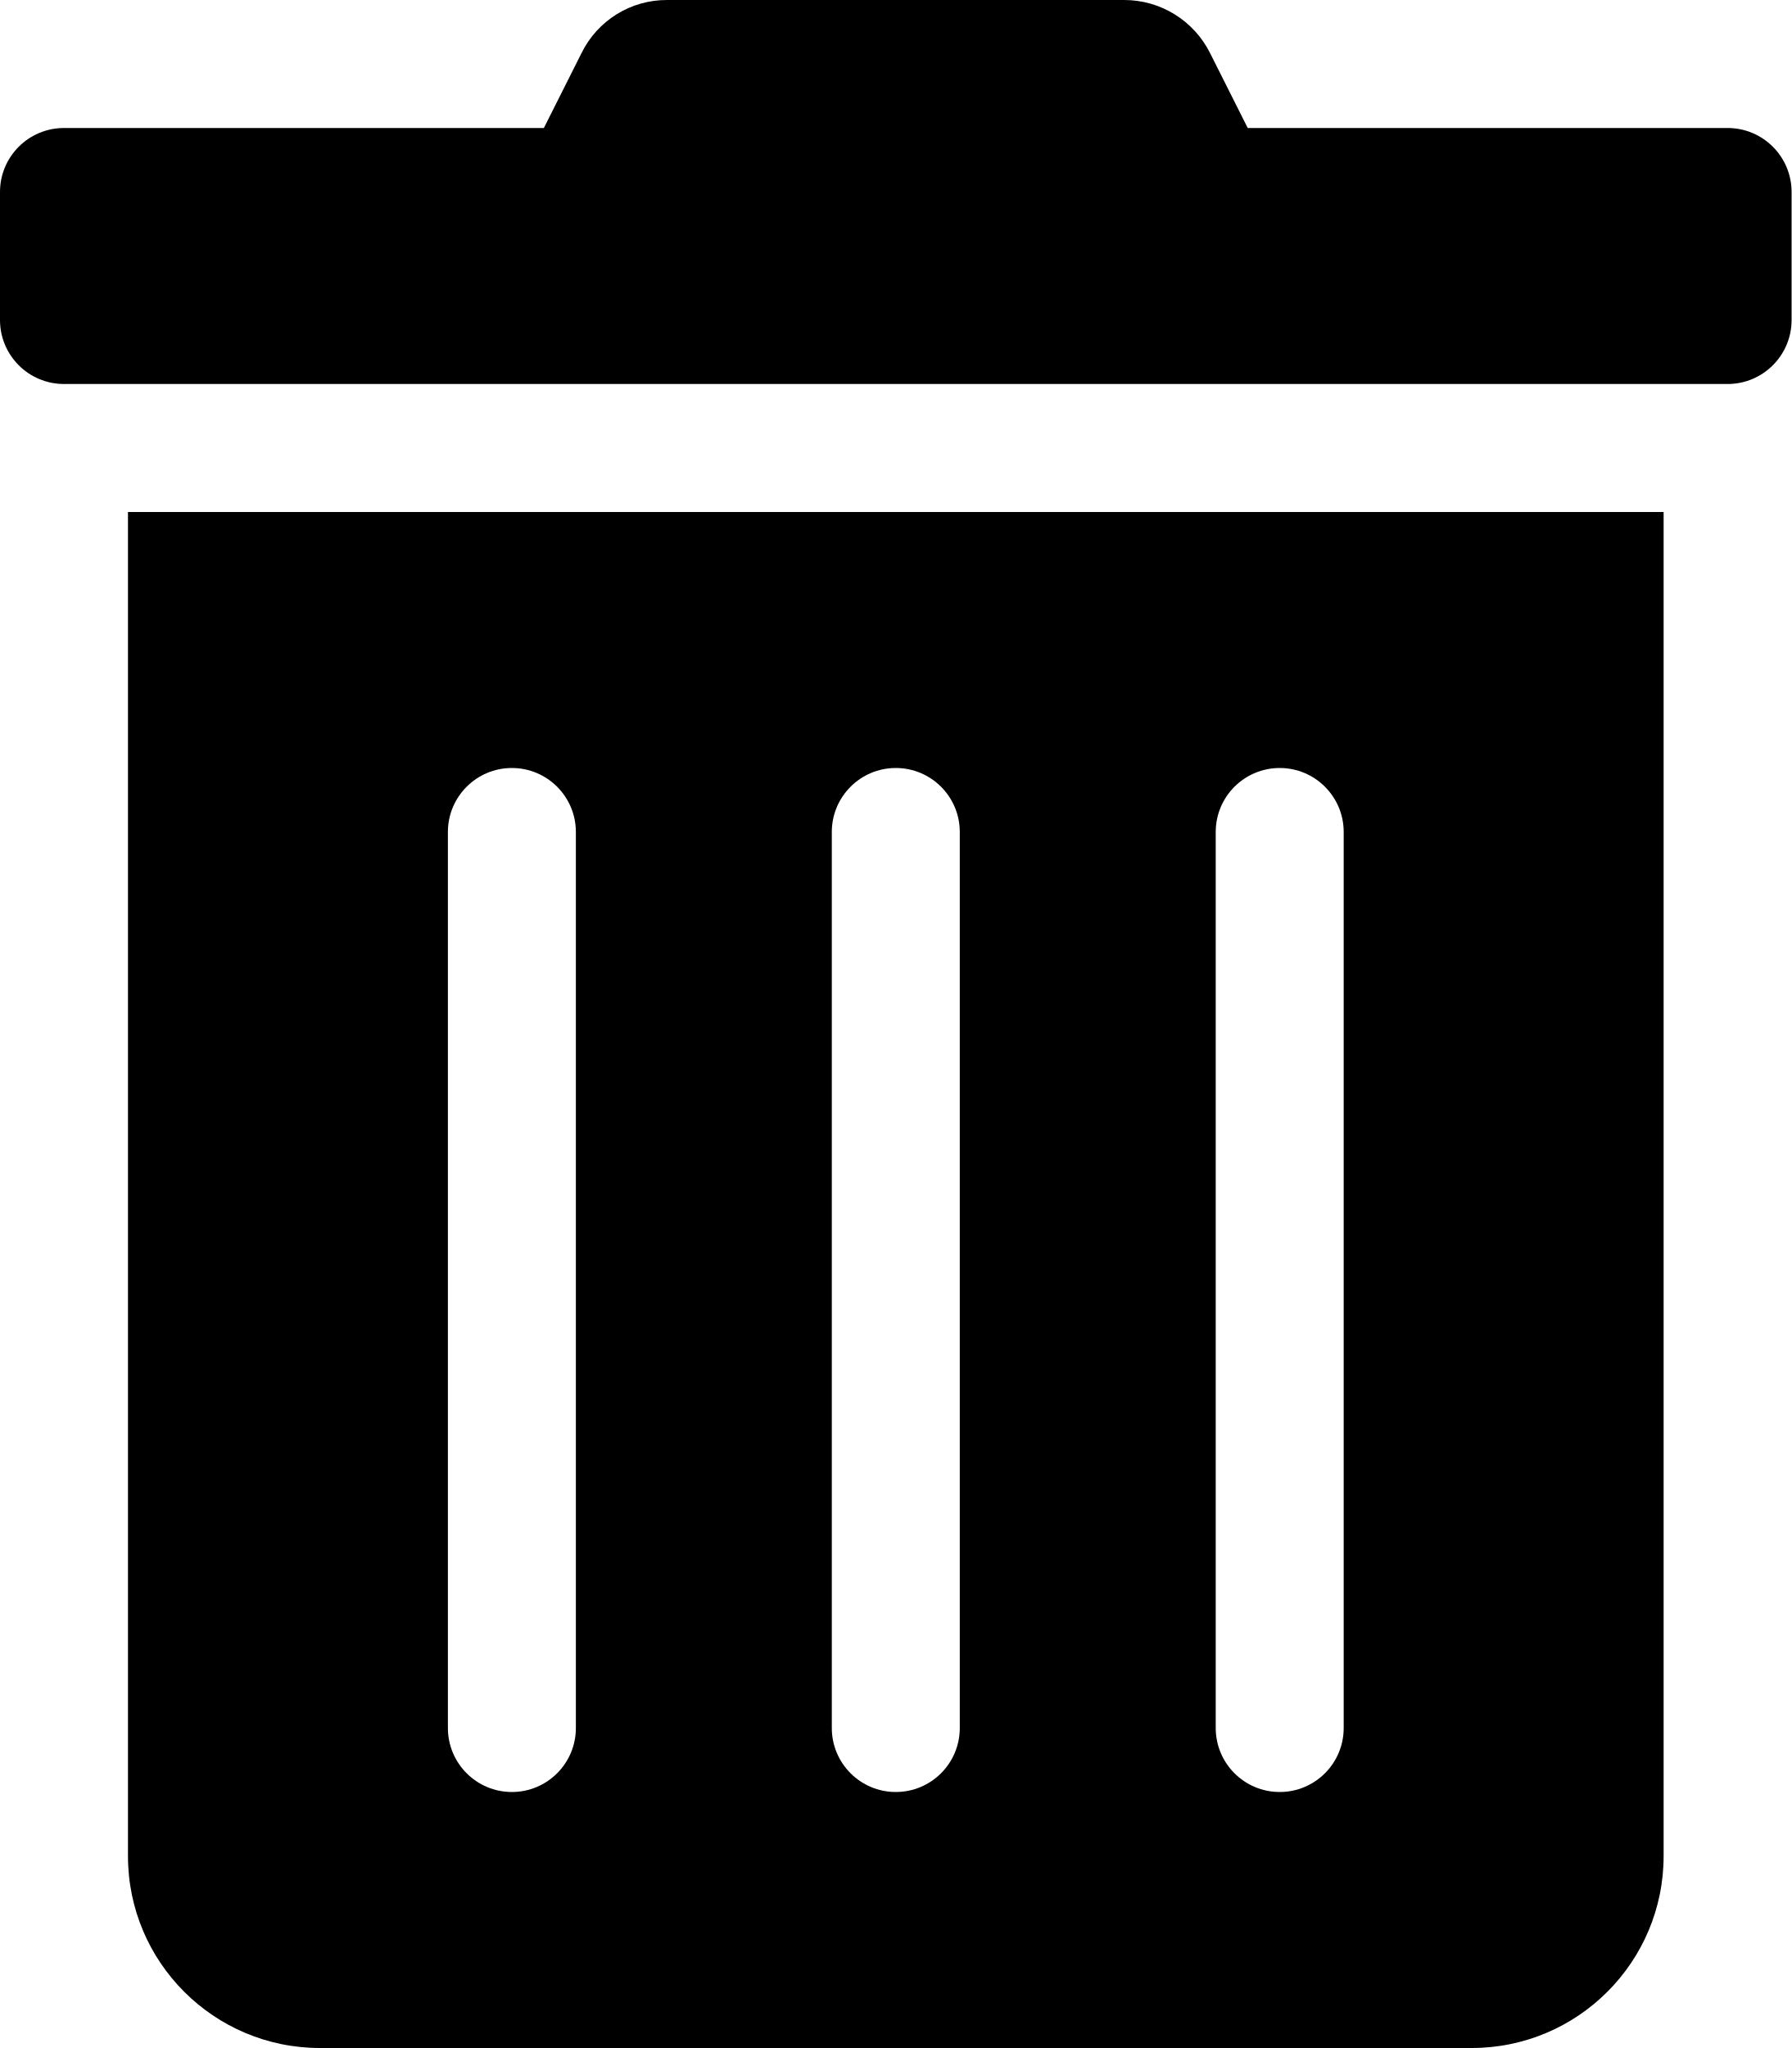
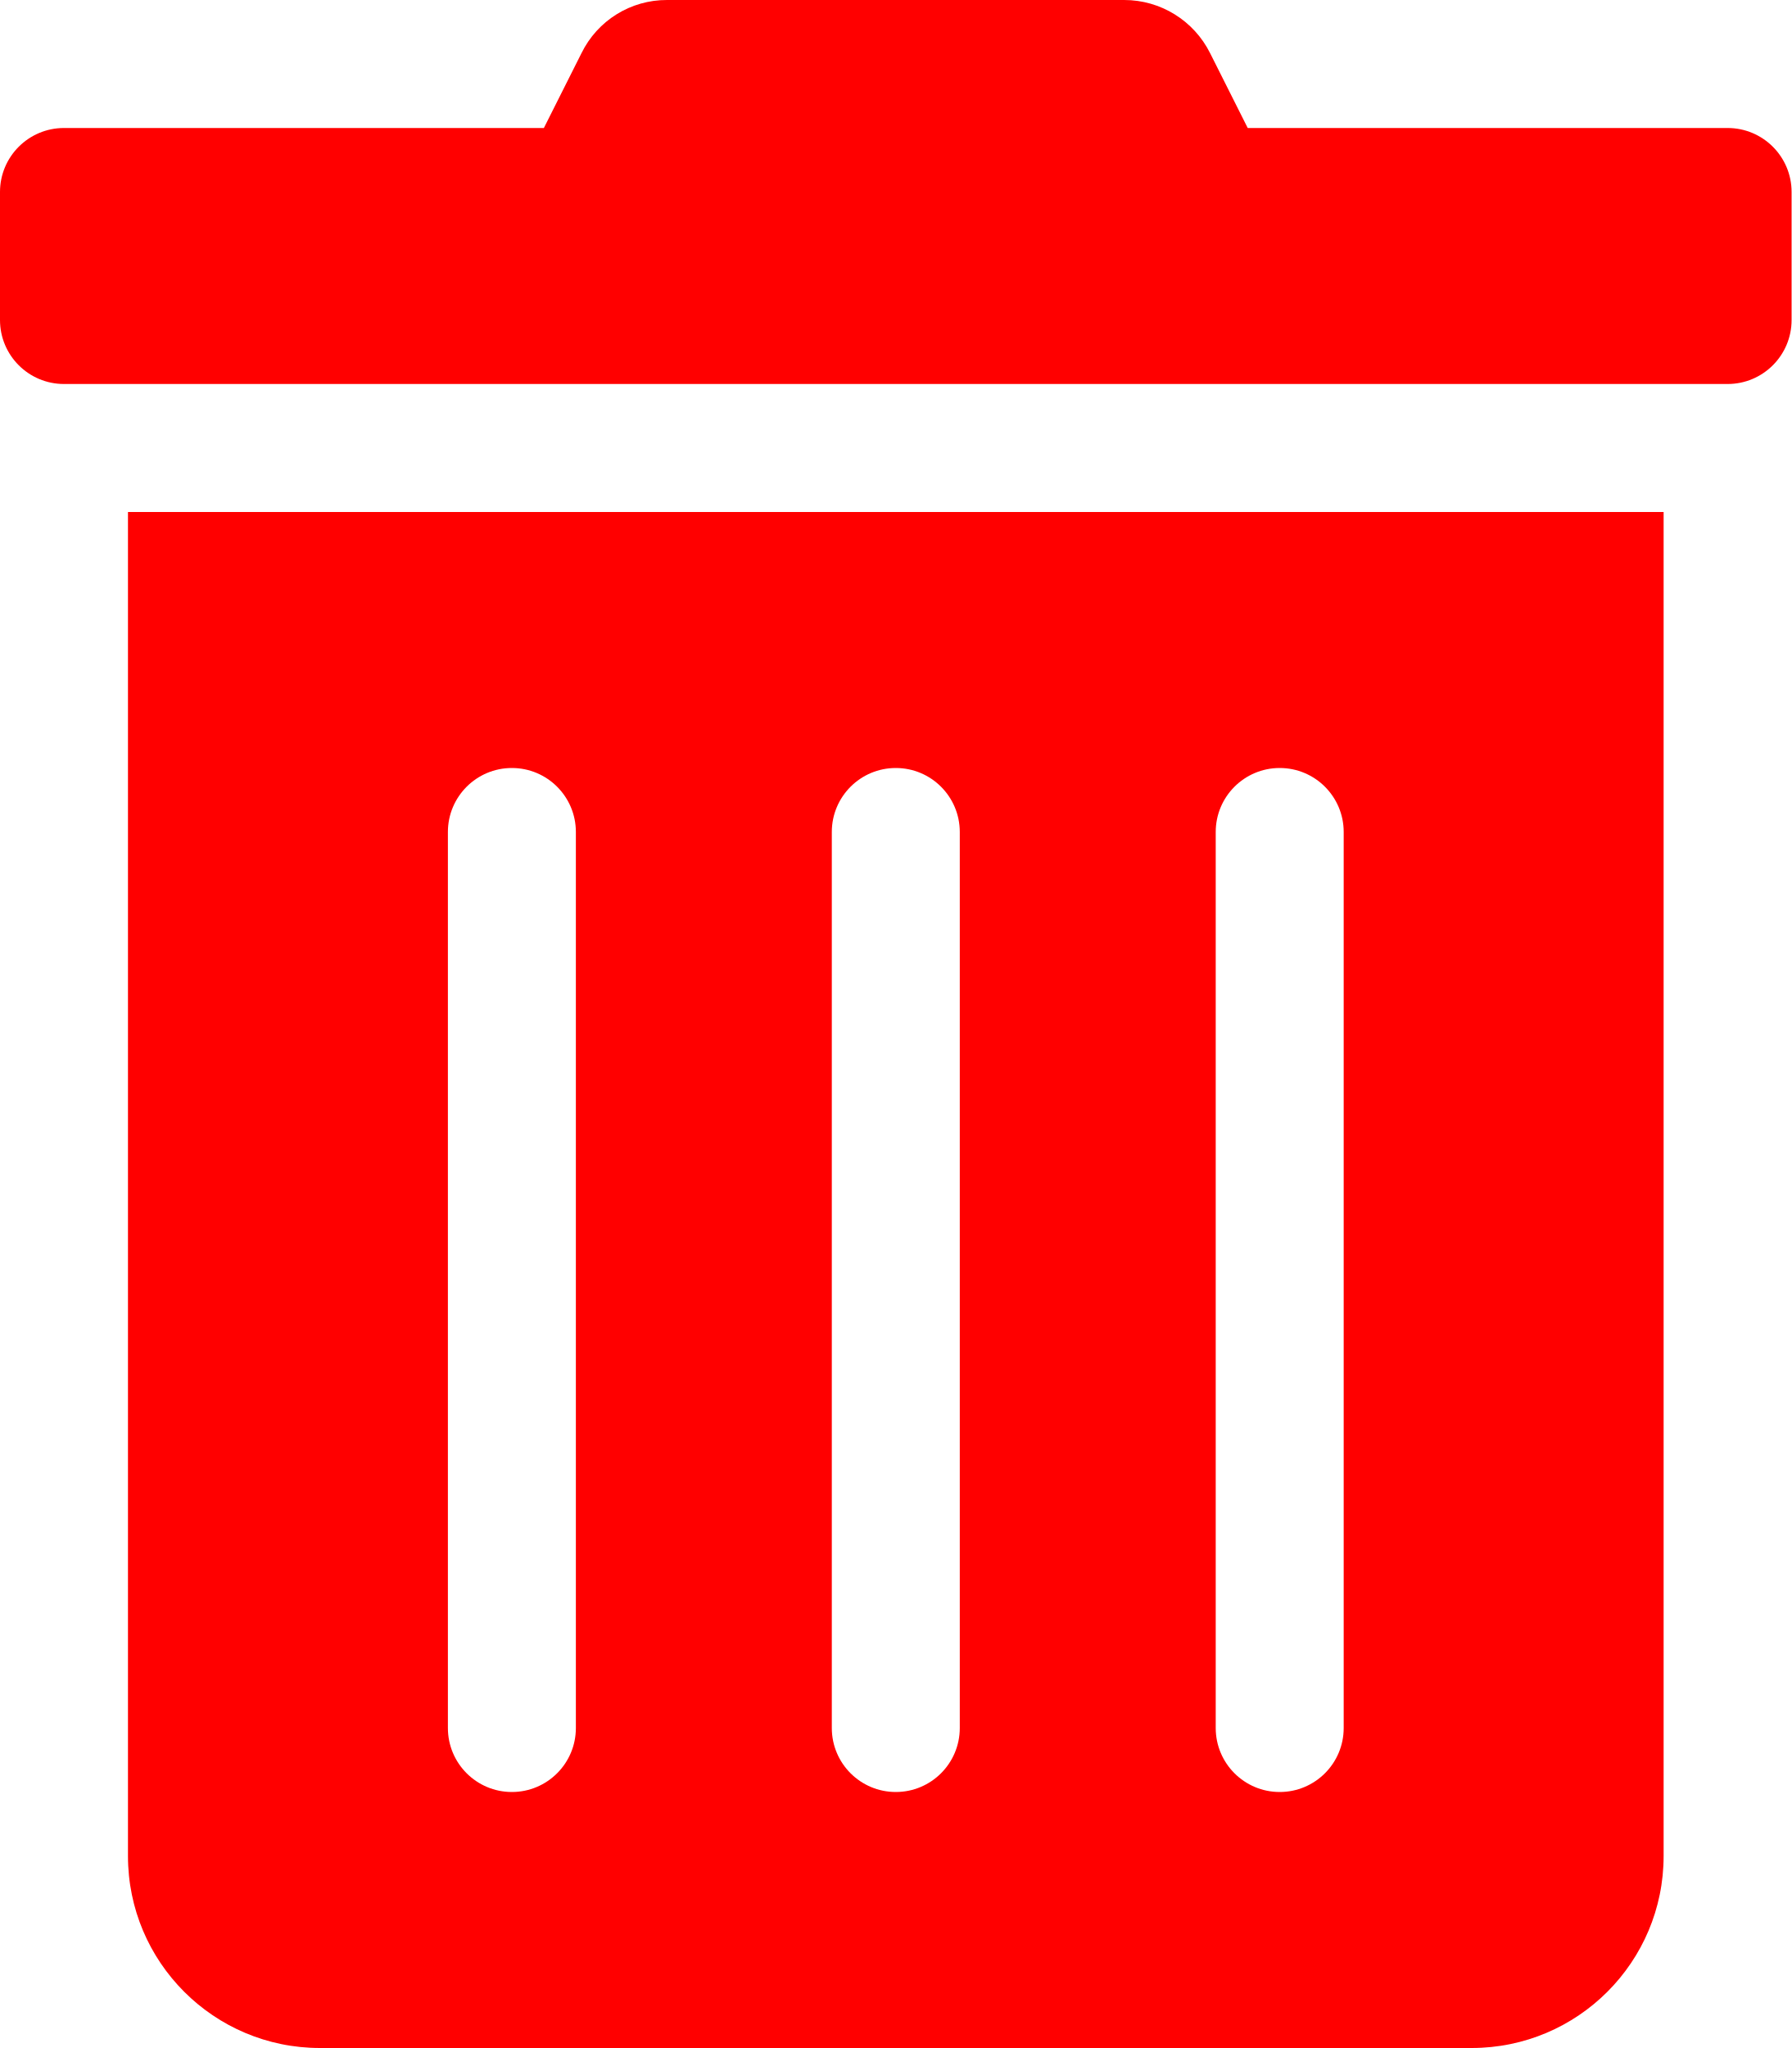
<svg xmlns="http://www.w3.org/2000/svg" aria-hidden="true" focusable="false" data-prefix="fas" data-icon="trash-alt" class="svg-inline--fa fa-trash-alt fa-w-14" role="img" width="30px" viewBox="0 0 448 512">
-   <path fill="currentColor" d="M32 464a48 48 0 0 0 48 48h288a48 48 0 0 0 48-48V128H32zm272-256a16 16 0 0 1 32 0v224a16 16 0 0 1-32 0zm-96 0a16 16 0 0 1 32 0v224a16 16 0 0 1-32 0zm-96 0a16 16 0 0 1 32 0v224a16 16 0 0 1-32 0zM432 32H312l-9.4-18.7A24 24 0 0 0 281.1 0H166.8a23.72 23.72 0 0 0-21.4 13.3L136 32H16A16 16 0 0 0 0 48v32a16 16 0 0 0 16 16h416a16 16 0 0 0 16-16V48a16 16 0 0 0-16-16z" />
+   <path fill="red" d="M32 464a48 48 0 0 0 48 48h288a48 48 0 0 0 48-48V128H32zm272-256a16 16 0 0 1 32 0v224a16 16 0 0 1-32 0zm-96 0a16 16 0 0 1 32 0v224a16 16 0 0 1-32 0zm-96 0a16 16 0 0 1 32 0v224a16 16 0 0 1-32 0zM432 32H312l-9.4-18.7A24 24 0 0 0 281.1 0H166.8a23.72 23.72 0 0 0-21.4 13.3L136 32H16A16 16 0 0 0 0 48v32a16 16 0 0 0 16 16h416a16 16 0 0 0 16-16V48a16 16 0 0 0-16-16z" />
</svg>
